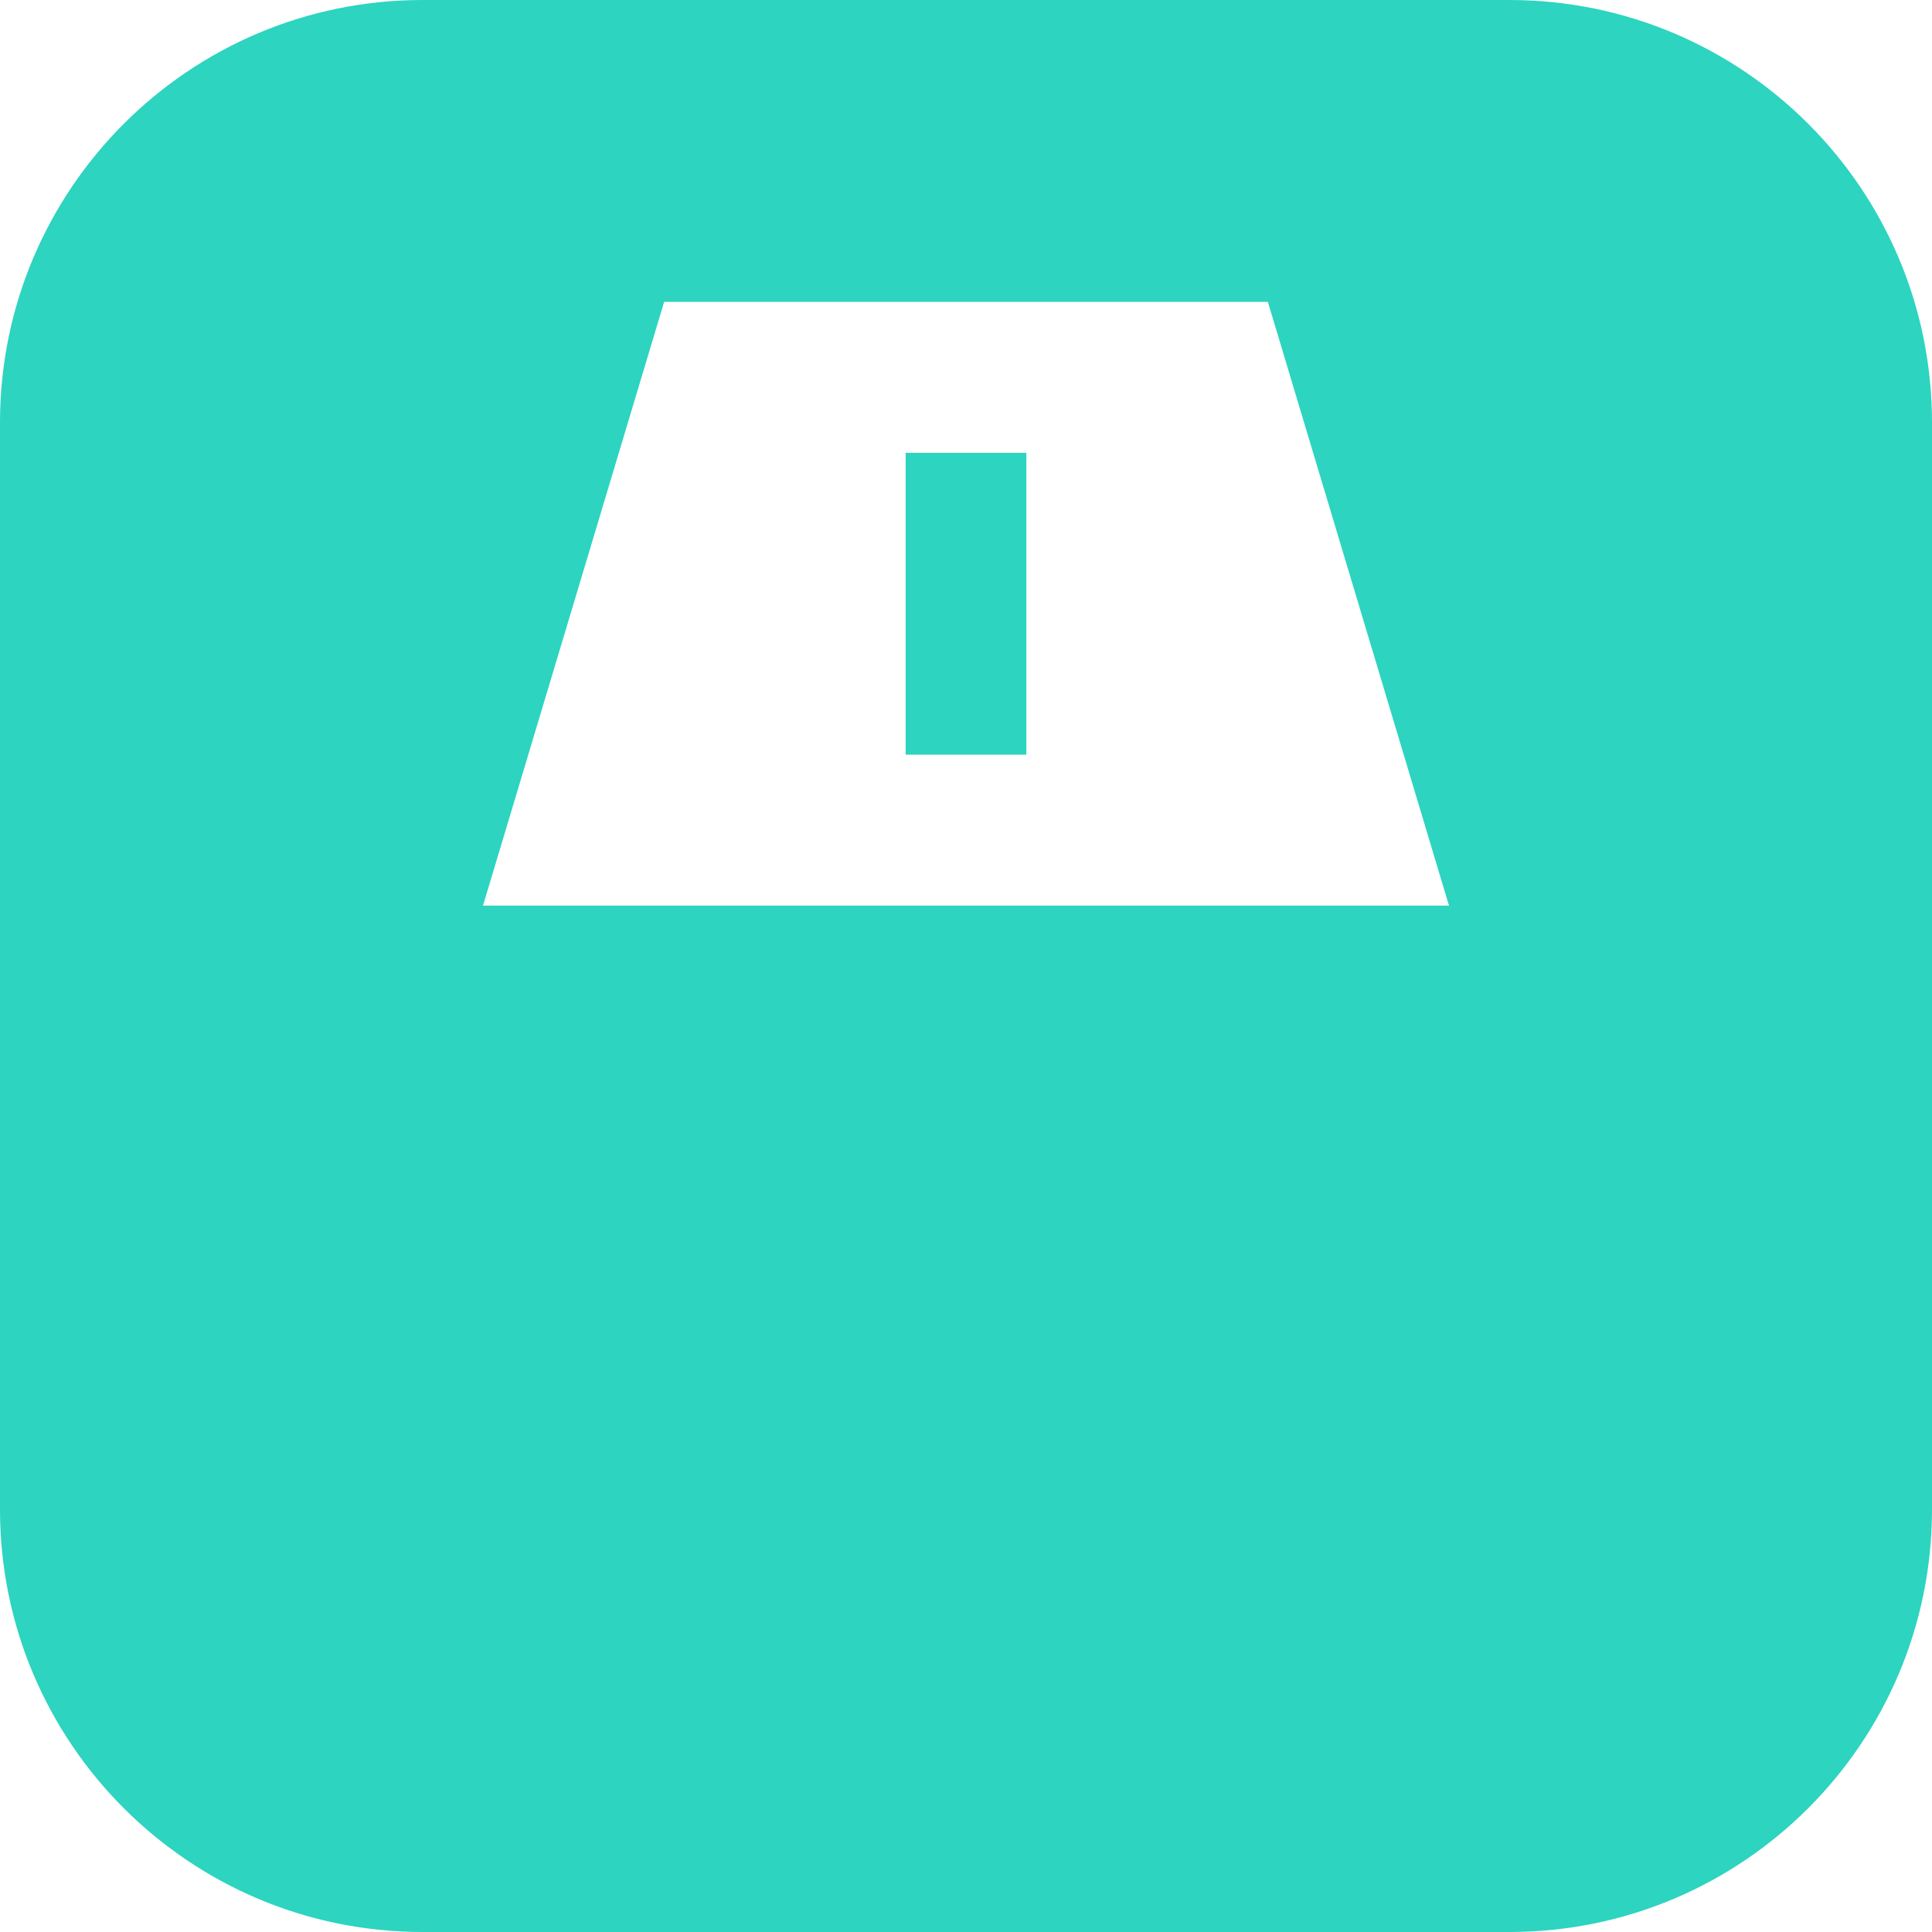
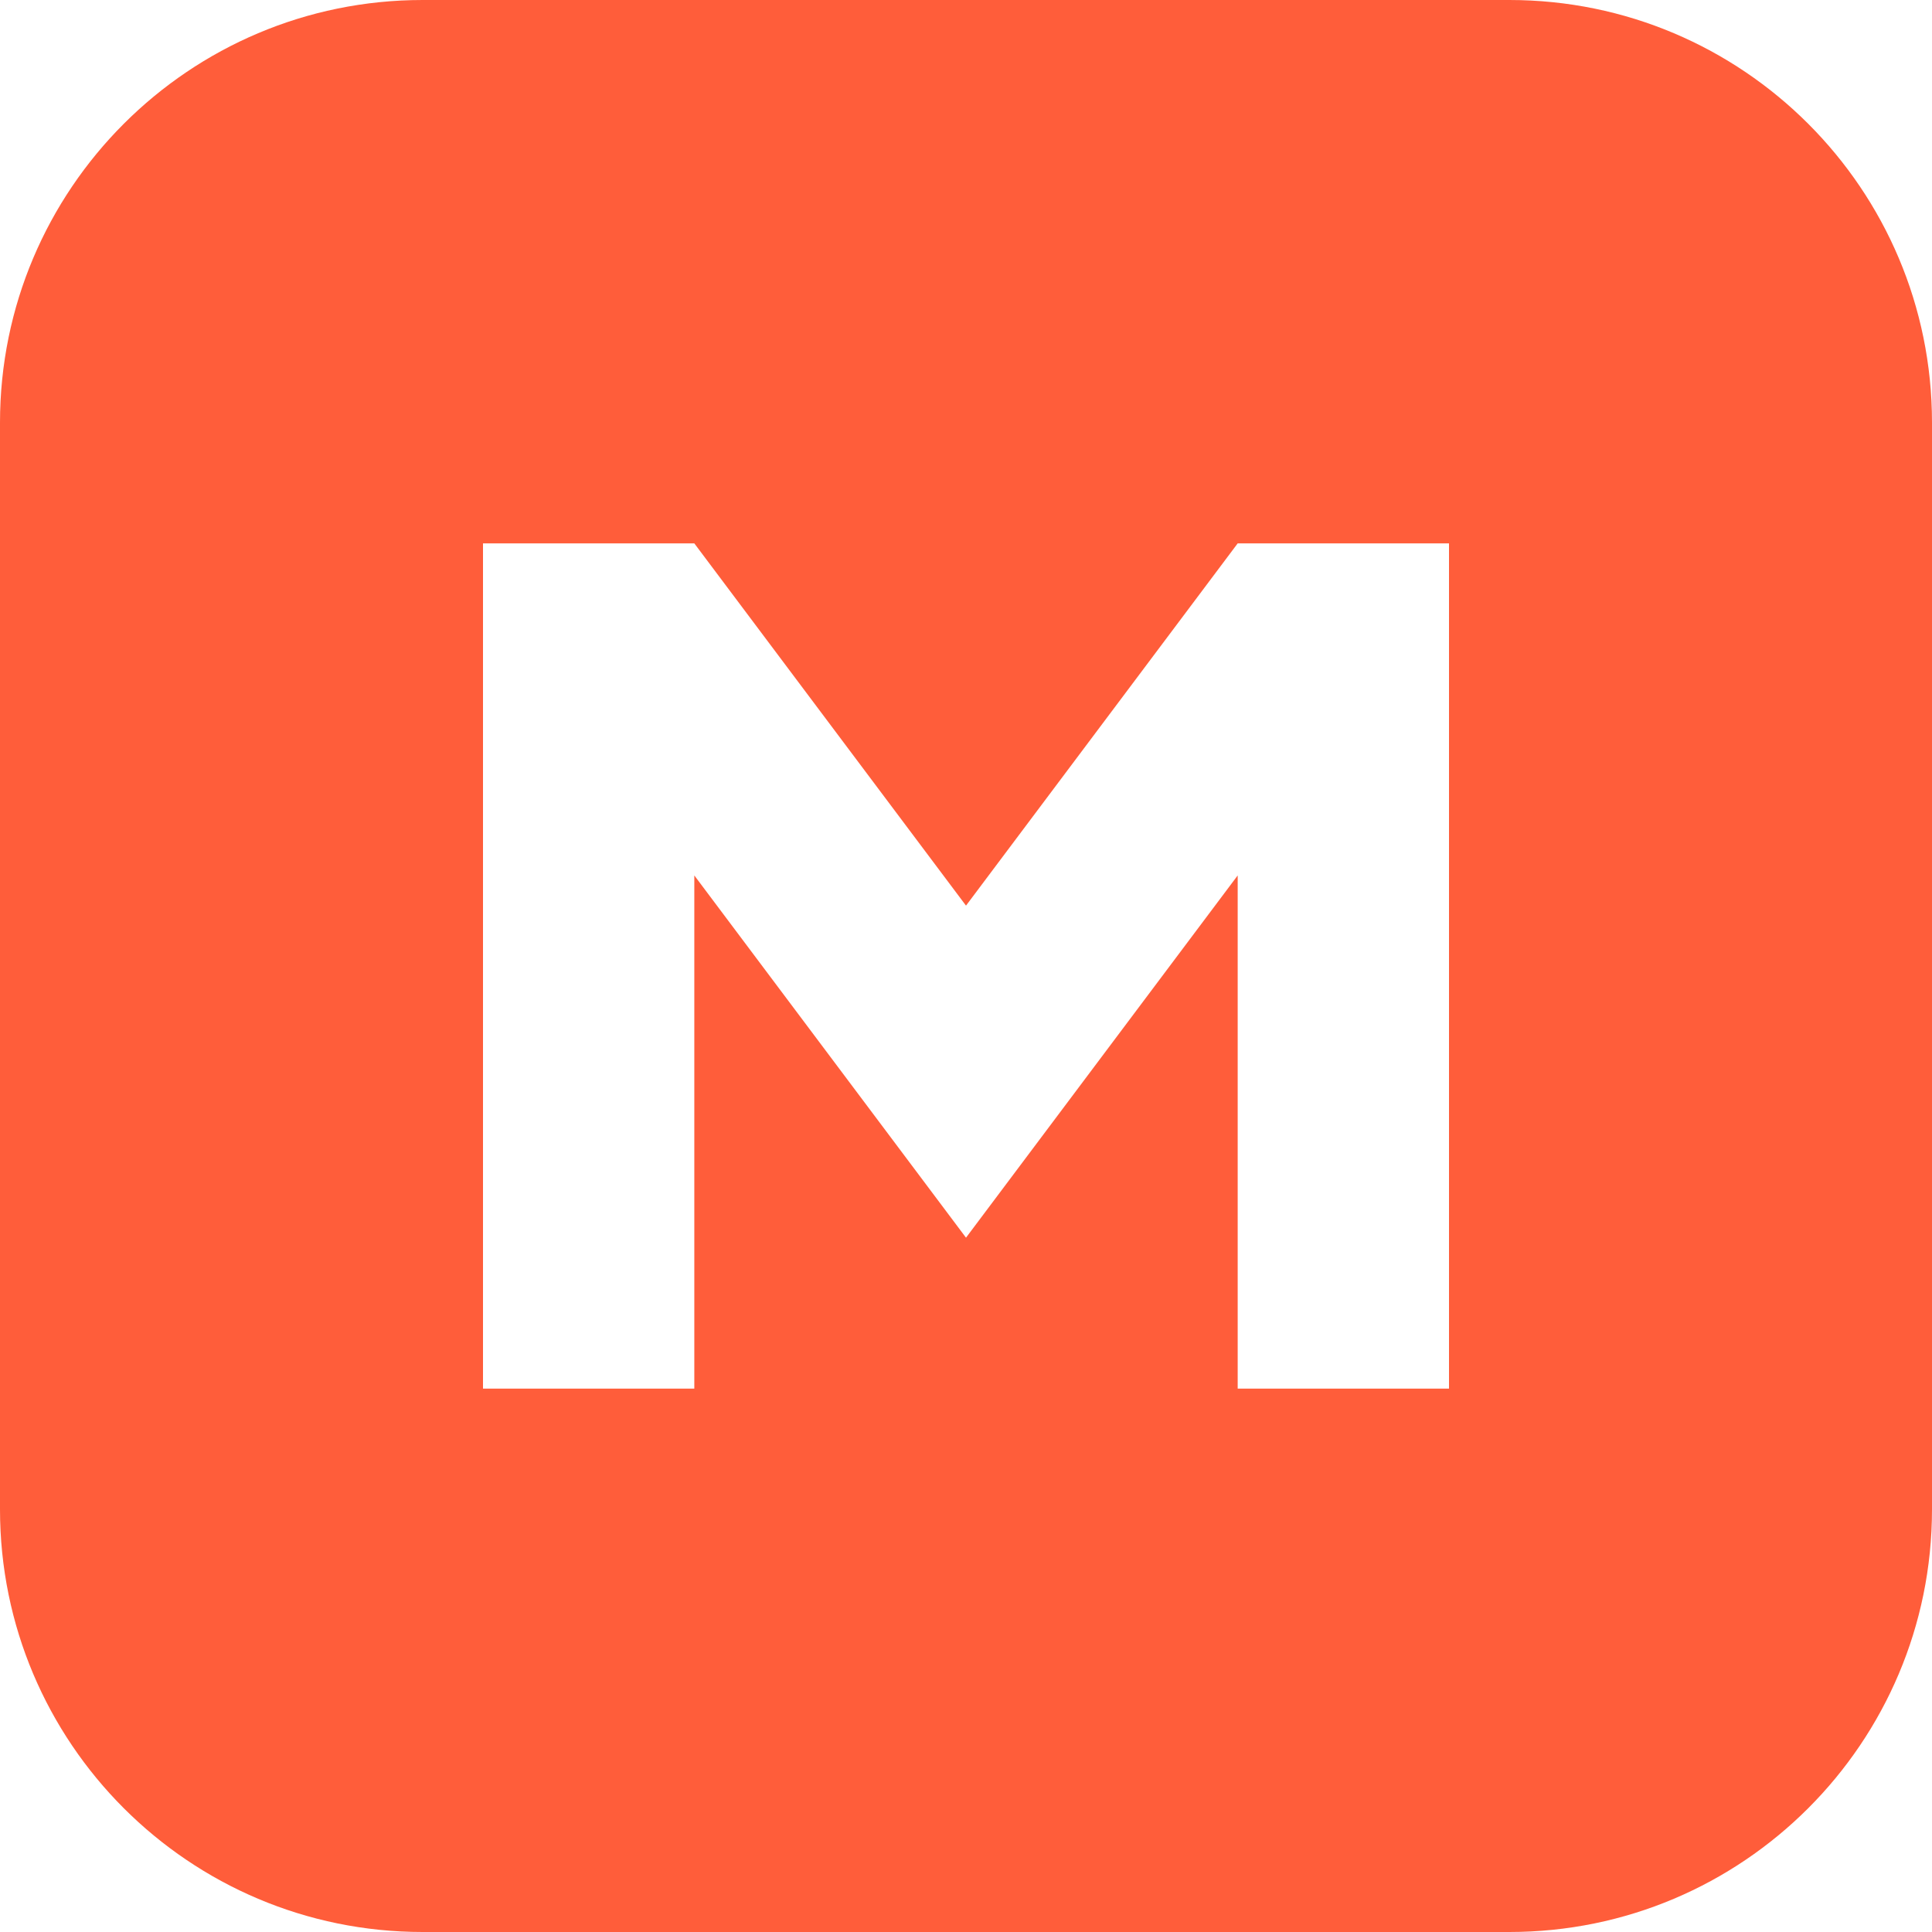
- <svg xmlns="http://www.w3.org/2000/svg" viewBox="0 0 64 64" width="64" height="64" role="img" aria-label="Keystone">
-   <path fill-rule="evenodd" clip-rule="evenodd" d="M0 14A14 14 0 0 1 14 0h36a14 14 0 0 1 14 14v36a14 14 0 0 1-14 14H14A14 14 0 0 1 0 50z            M22 10h20l6 20H16z            M30 15h4v10h-4z" fill="#2dd4bf" />
+ <svg xmlns="http://www.w3.org/2000/svg" viewBox="0 0 64 64" width="64" height="64" role="img" aria-label="Meoww">
+   <path fill-rule="evenodd" clip-rule="evenodd" d="M0 14A14 14 0 0 1 14 0h36a14 14 0 0 1 14 14v36a14 14 0 0 1-14 14H14A14 14 0 0 1 0 50z            M16 18h7l9 12 9-12h7v28h-7V29l-9 12-9-12v17h-7z" fill="#ff5d3a" />
</svg>
